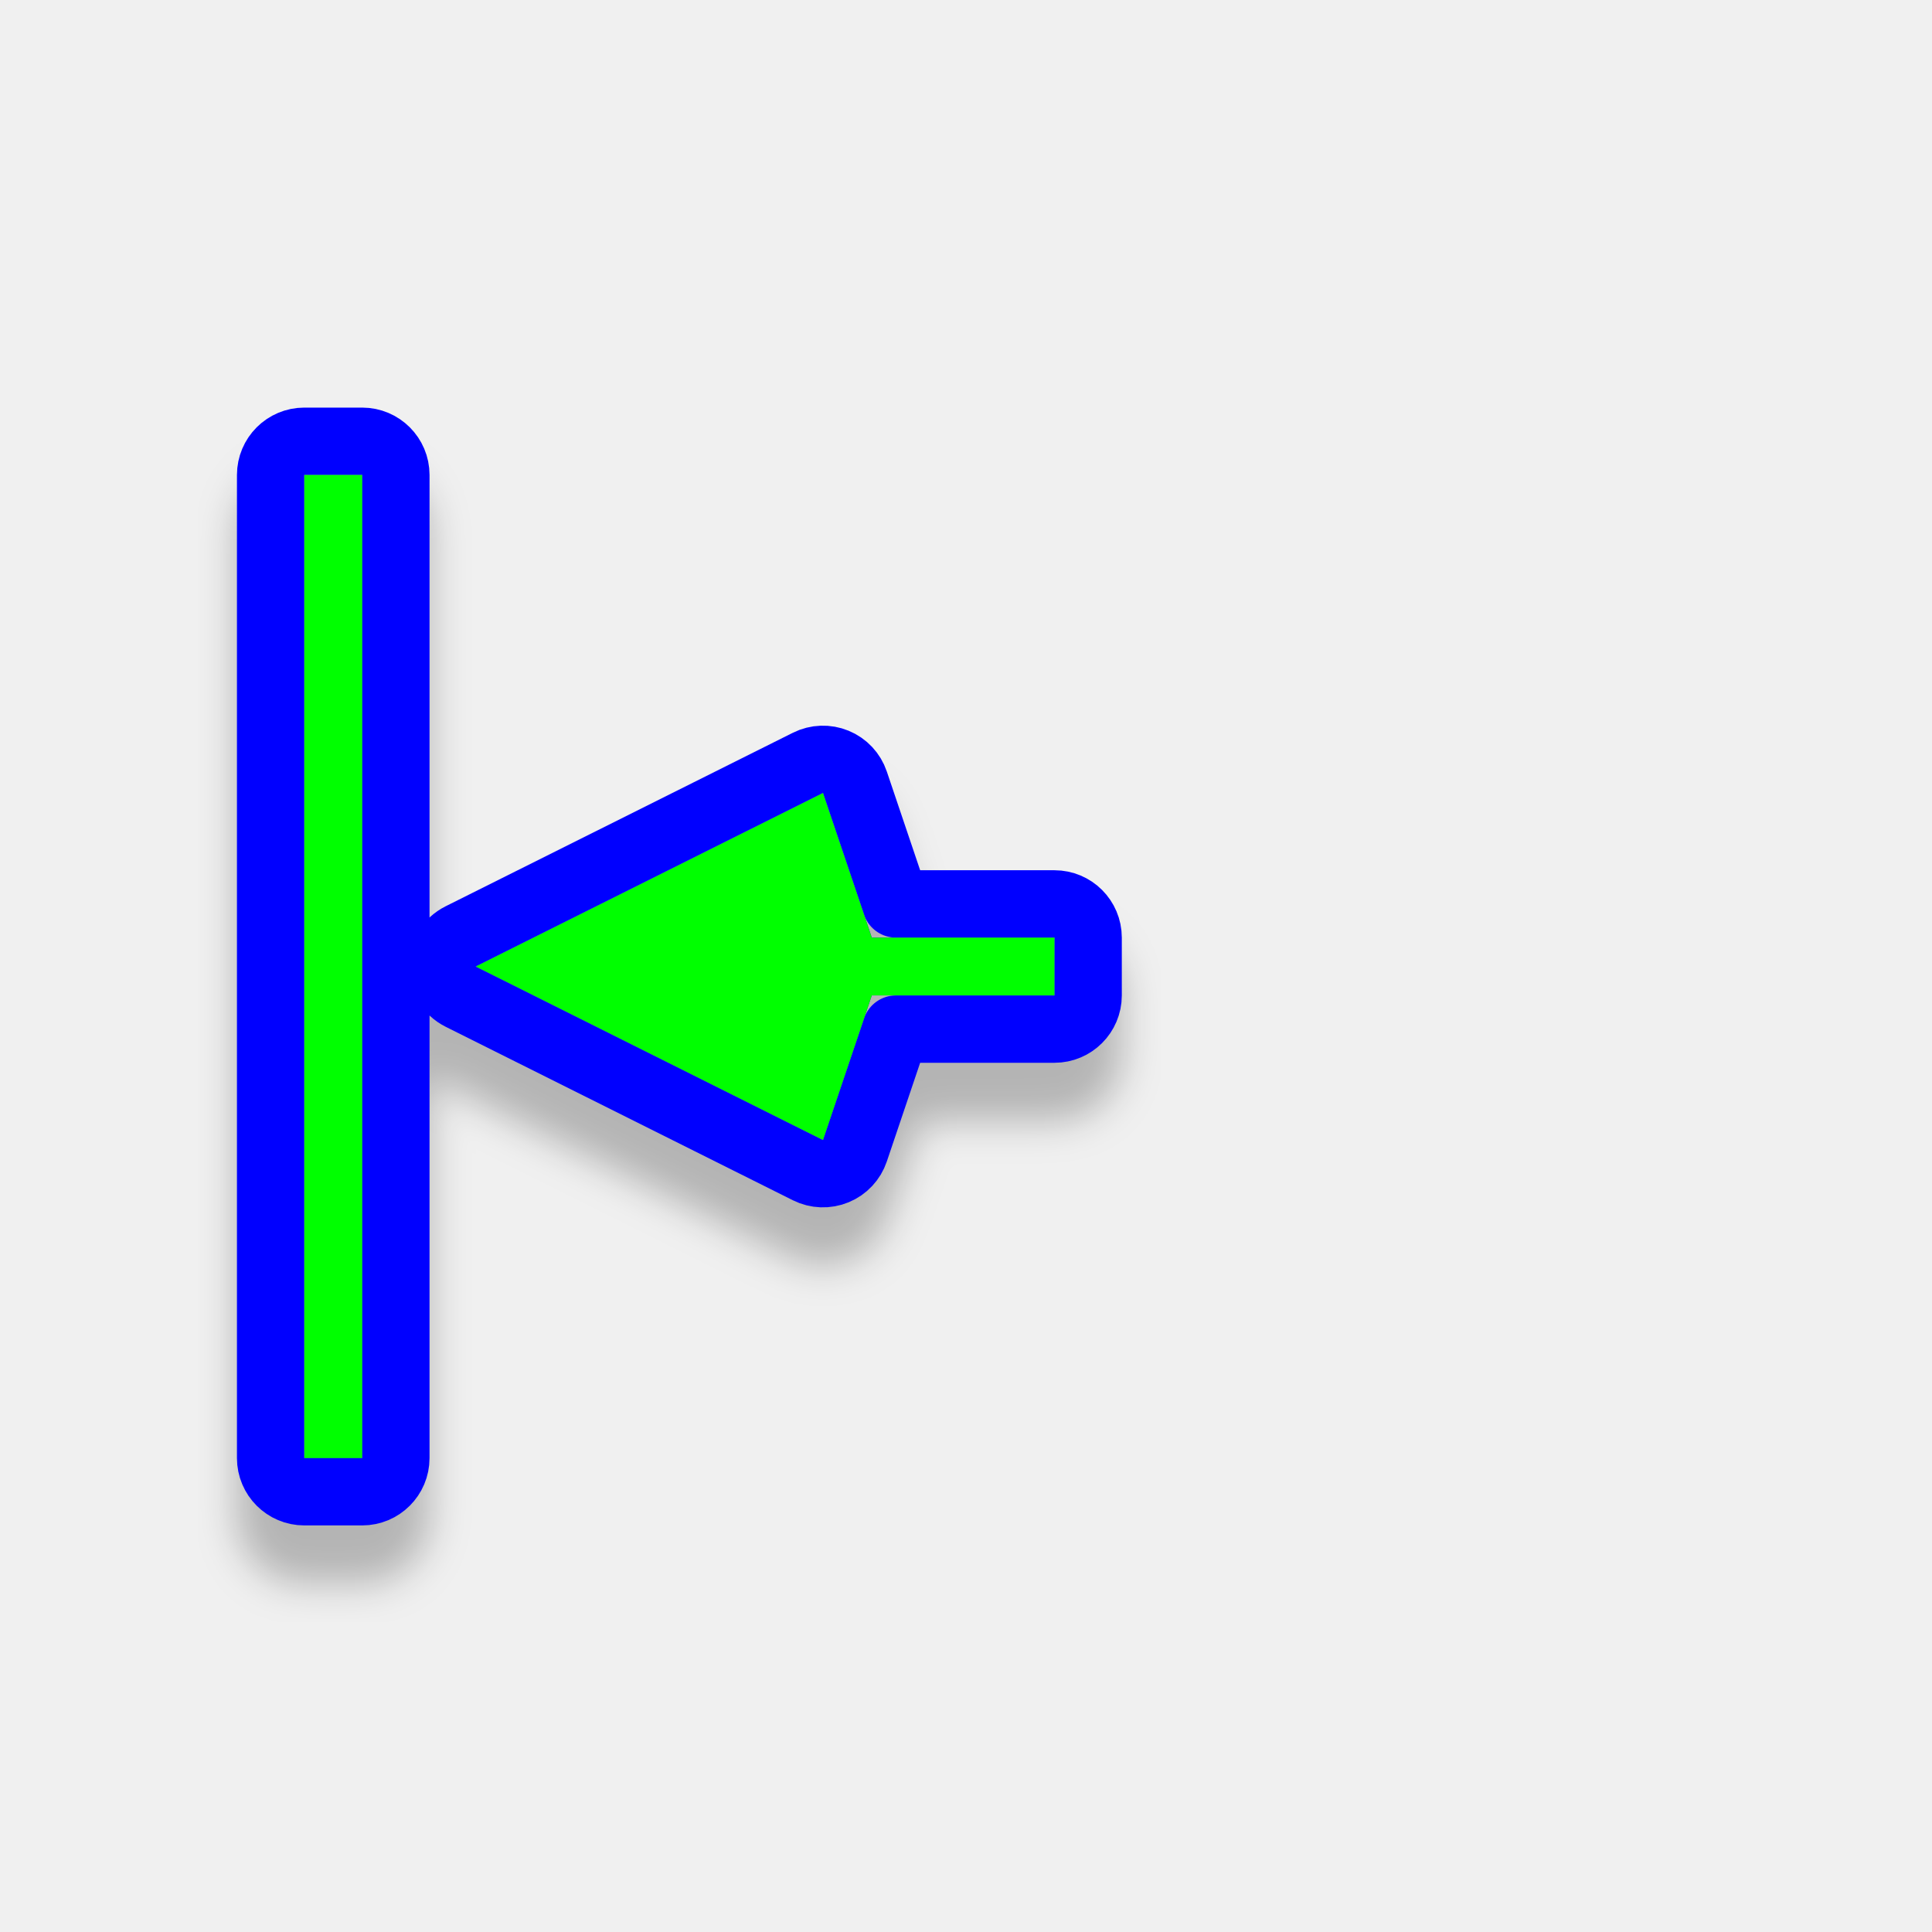
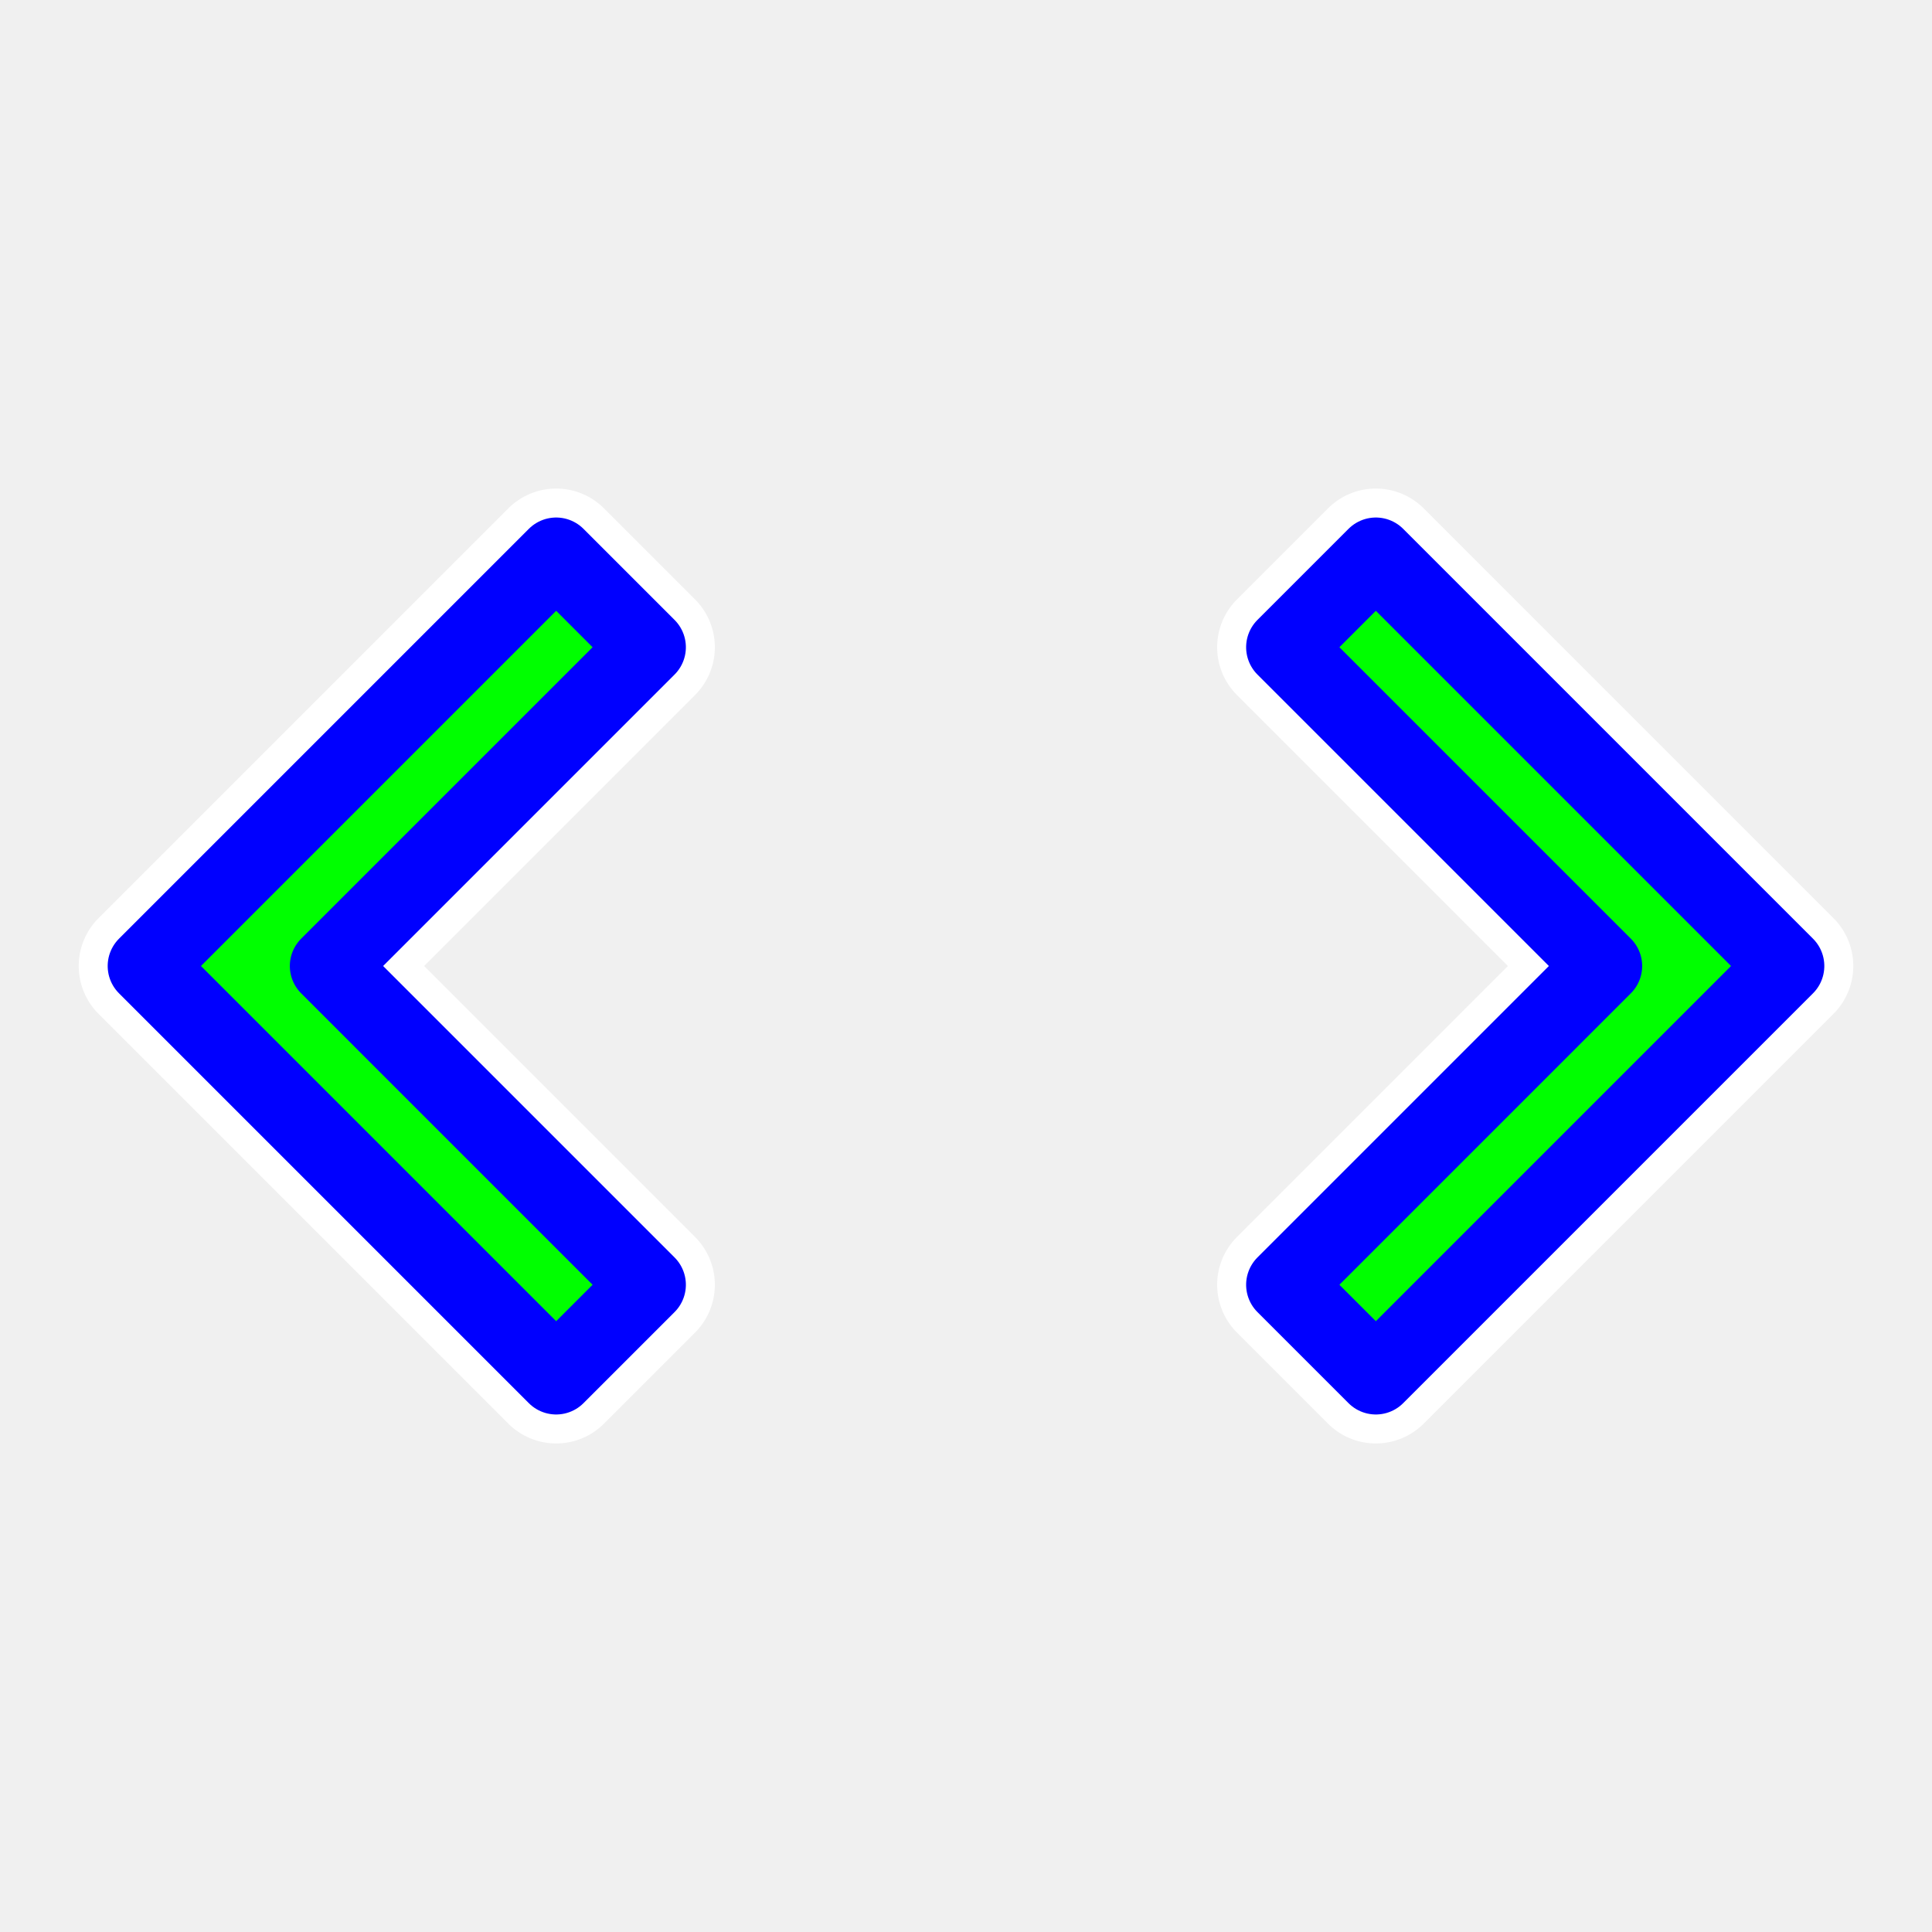
- <svg xmlns="http://www.w3.org/2000/svg" width="257" height="257" viewBox="0 0 257 257" fill="none">
-   <g filter="url(#filter0_d_108_68)">
-     <path d="M63.287 128.568L109.475 151.646L115.969 132.415H140.266V124.722H115.969L109.475 105.49L63.287 128.568Z" fill="#0000FF" />
-     <path d="M40.48 193.956H48.178V63.18H40.48V193.956Z" fill="#0000FF" />
-     <path d="M61.285 124.561C59.766 125.319 58.807 126.871 58.807 128.568C58.807 130.266 59.766 131.817 61.285 132.576L107.472 155.654C108.631 156.233 109.984 156.282 111.182 155.788C112.379 155.295 113.305 154.307 113.719 153.08L119.185 136.895H140.266C142.741 136.895 144.746 134.889 144.746 132.415V124.722C144.746 122.248 142.741 120.242 140.266 120.242H119.185L113.719 104.057C113.305 102.829 112.379 101.841 111.182 101.348C109.984 100.854 108.631 100.903 107.472 101.482L61.285 124.561ZM36 193.956C36 196.43 38.006 198.436 40.48 198.436H48.178C50.652 198.436 52.658 196.43 52.658 193.956V63.18C52.658 60.706 50.652 58.7 48.178 58.7H40.48C38.006 58.7 36 60.706 36 63.18V193.956Z" stroke="#0000FF" stroke-width="8.96" stroke-linecap="round" stroke-linejoin="round" />
+ <svg xmlns="http://www.w3.org/2000/svg" width="257" height="257" viewBox="0 0 24 24">
+   <g fill="none" stroke-linejoin="round" stroke-linecap="round" transform="translate(12, 12) rotate(45) scale(0.8) translate(-12, -12)">
+     <path fill="#FFFFFF" stroke="#FFFFFF" stroke-width="2.1" d="M5 12H3v9h9v-2H5zm7-7h7v7h2V3h-9z" />
+     <path fill="#00FF00" stroke="#0000FF" stroke-width="1.2" d="M5 12H3v9h9v-2H5zm7-7h7v7h2V3h-9z" />
  </g>
-   <path d="M63.287 128.568L109.475 151.646L115.969 132.415H140.266V124.722H115.969L109.475 105.49L63.287 128.568Z" fill="#00FF00" />
-   <path d="M40.48 193.956H48.178V63.18H40.48V193.956Z" fill="#00FF00" />
-   <defs>
-     <filter id="filter0_d_108_68" x="26.4" y="54.22" width="127.946" height="161.496" filterUnits="userSpaceOnUse" color-interpolation-filters="sRGB">
-       <feFlood flood-opacity="0" result="BackgroundImageFix" />
-       <feColorMatrix in="SourceAlpha" type="matrix" values="0 0 0 0 0 0 0 0 0 0 0 0 0 0 0 0 0 0 127 0" result="hardAlpha" />
-       <feOffset dy="7.68" />
-       <feGaussianBlur stdDeviation="2.56" />
-       <feColorMatrix type="matrix" values="0 0 0 0 0 0 0 0 0 0 0 0 0 0 0 0 0 0 0.25 0" />
-       <feBlend mode="normal" in2="BackgroundImageFix" result="effect1_dropShadow_108_68" />
-       <feBlend mode="normal" in="SourceGraphic" in2="effect1_dropShadow_108_68" result="shape" />
-     </filter>
-   </defs>
</svg>
